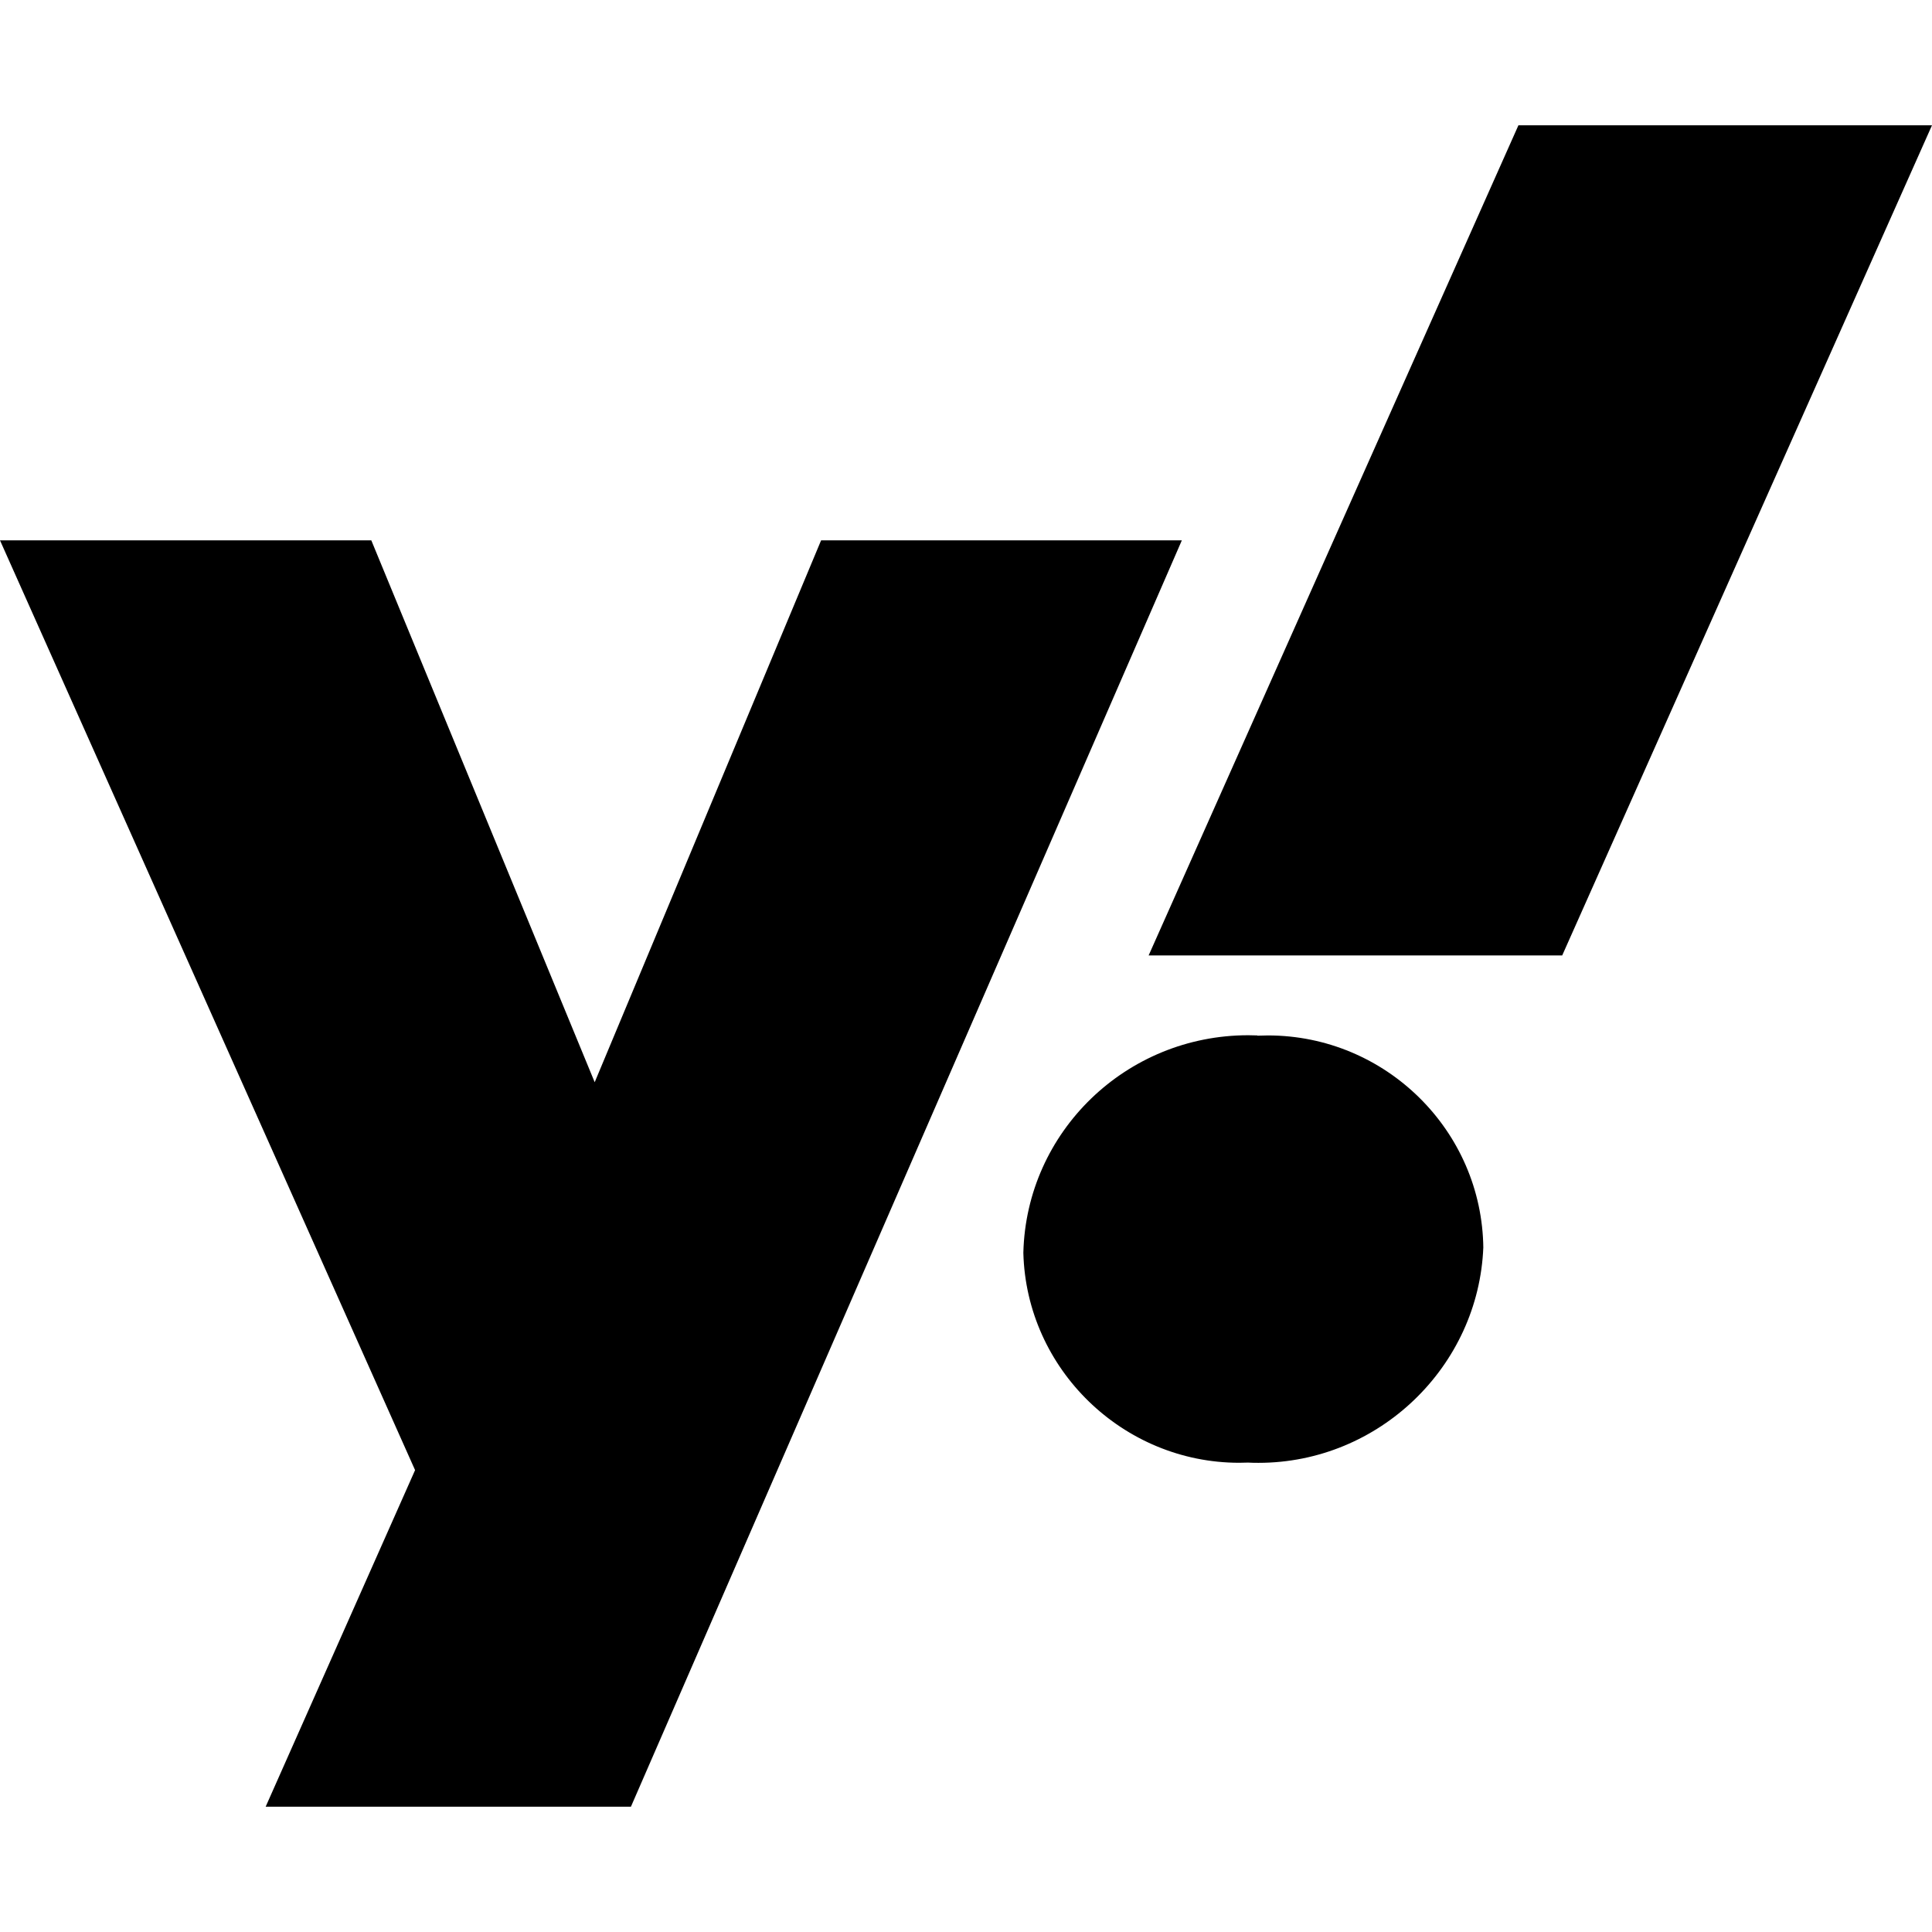
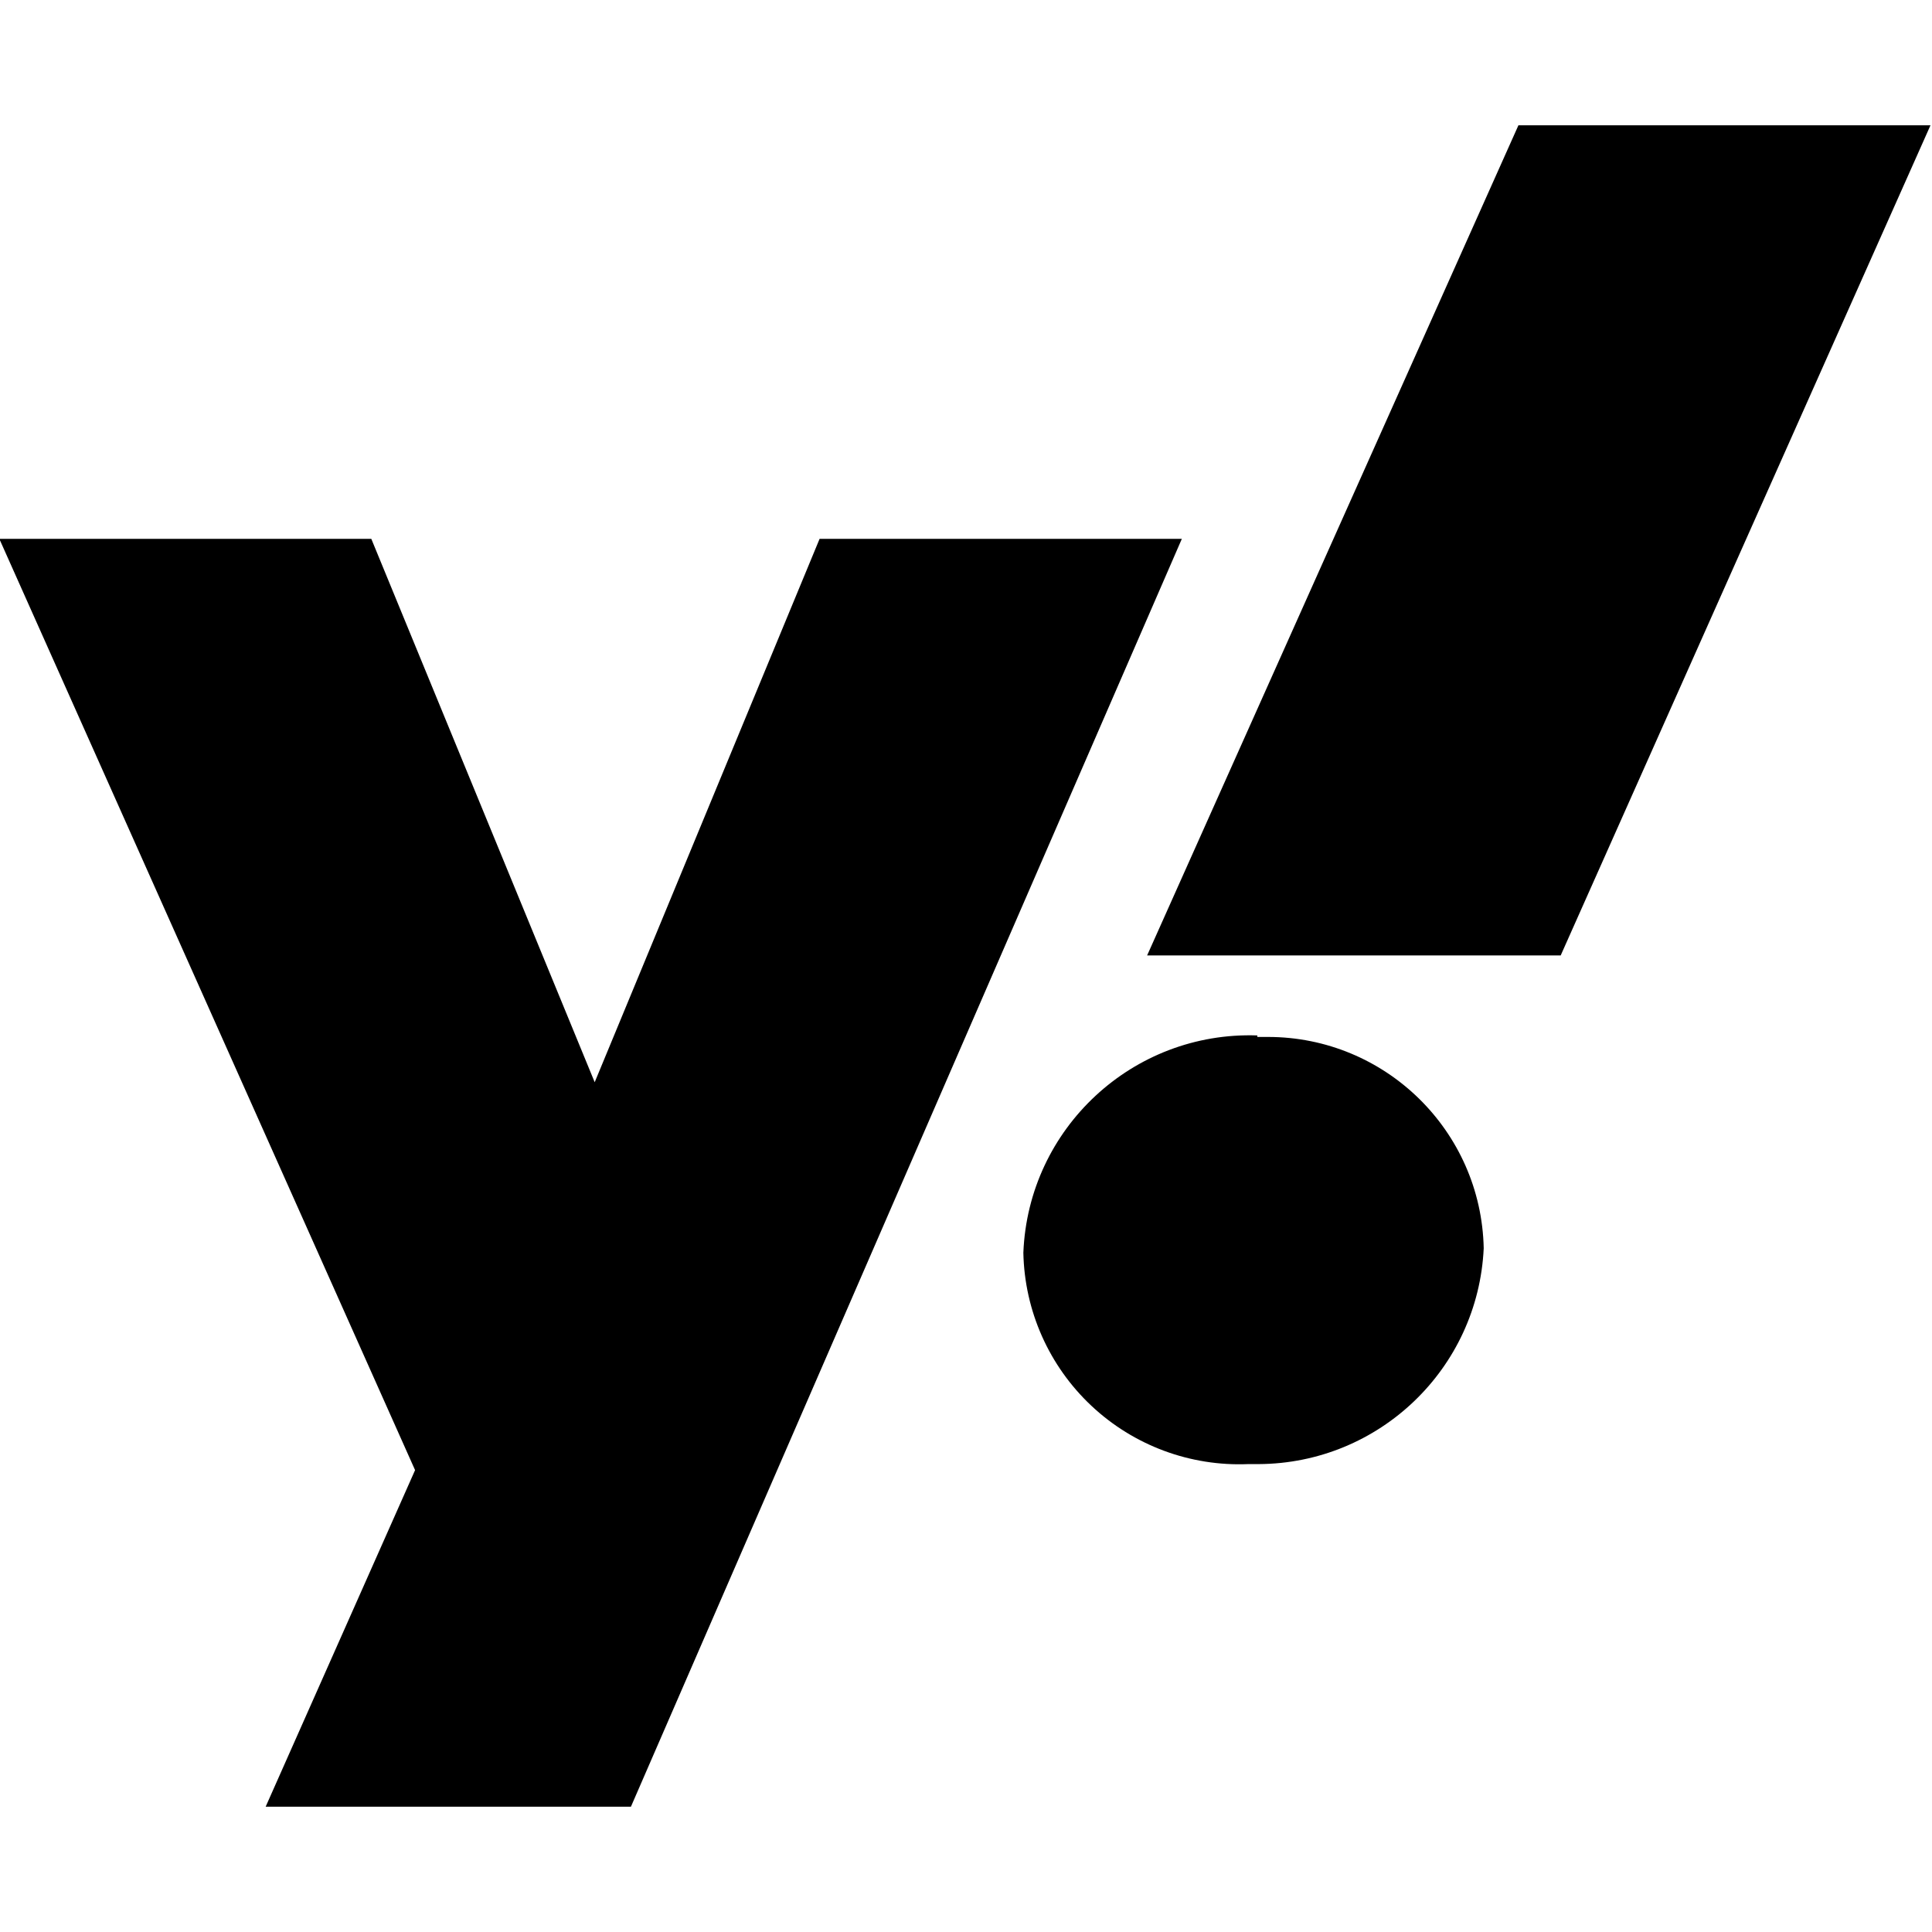
- <svg xmlns="http://www.w3.org/2000/svg" fill="#000000" width="32" height="32" viewBox="0 0 1.28 1.28" version="1.1" id="svg1">
-   <defs id="defs1" />
-   <path d="m 0.833,0.686 c -0.002,-8.53e-5 -0.004,-1.28e-4 -0.006,-1.28e-4 -0.081,0 -0.147,0.064 -0.149,0.144 v 2.561e-4 c 0.002,0.077 0.066,0.139 0.143,0.139 0.002,0 0.004,-4.26e-5 0.006,-1.28e-4 h -2.56e-4 c 0.002,1.28e-4 0.005,1.707e-4 0.007,1.707e-4 0.08,0 0.146,-0.064 0.149,-0.143 V 0.827 C 0.982,0.749 0.918,0.686 0.84,0.686 c -0.002,0 -0.005,8.54e-5 -0.007,1.707e-4 z M 0,0.358 0.275,0.974 0.176,1.197 H 0.418 L 0.783,0.358 H 0.544 L 0.394,0.717 0.246,0.358 H 4.27e-5 Z M 1.006,0.083 0.761,0.633 h 0.274 L 1.28,0.083 Z" id="path1" style="stroke-width:0.043" />
+ <svg xmlns="http://www.w3.org/2000/svg" width="32" height="32" viewBox="0 0 1.28 1.28">
+   <path d="M.833.686A.15.15 0 0 0 .678.83a.143.143 0 0 0 .149.14h.007A.15.15 0 0 0 .983.827.143.143 0 0 0 .84.687H.833zM0 .358l.275.616-.099.223h.242l.365-.84h-.24l-.149.36-.148-.36H0ZM1.006.083.76.633h.274l.245-.55Z" style="stroke-width:.043" />
</svg>
